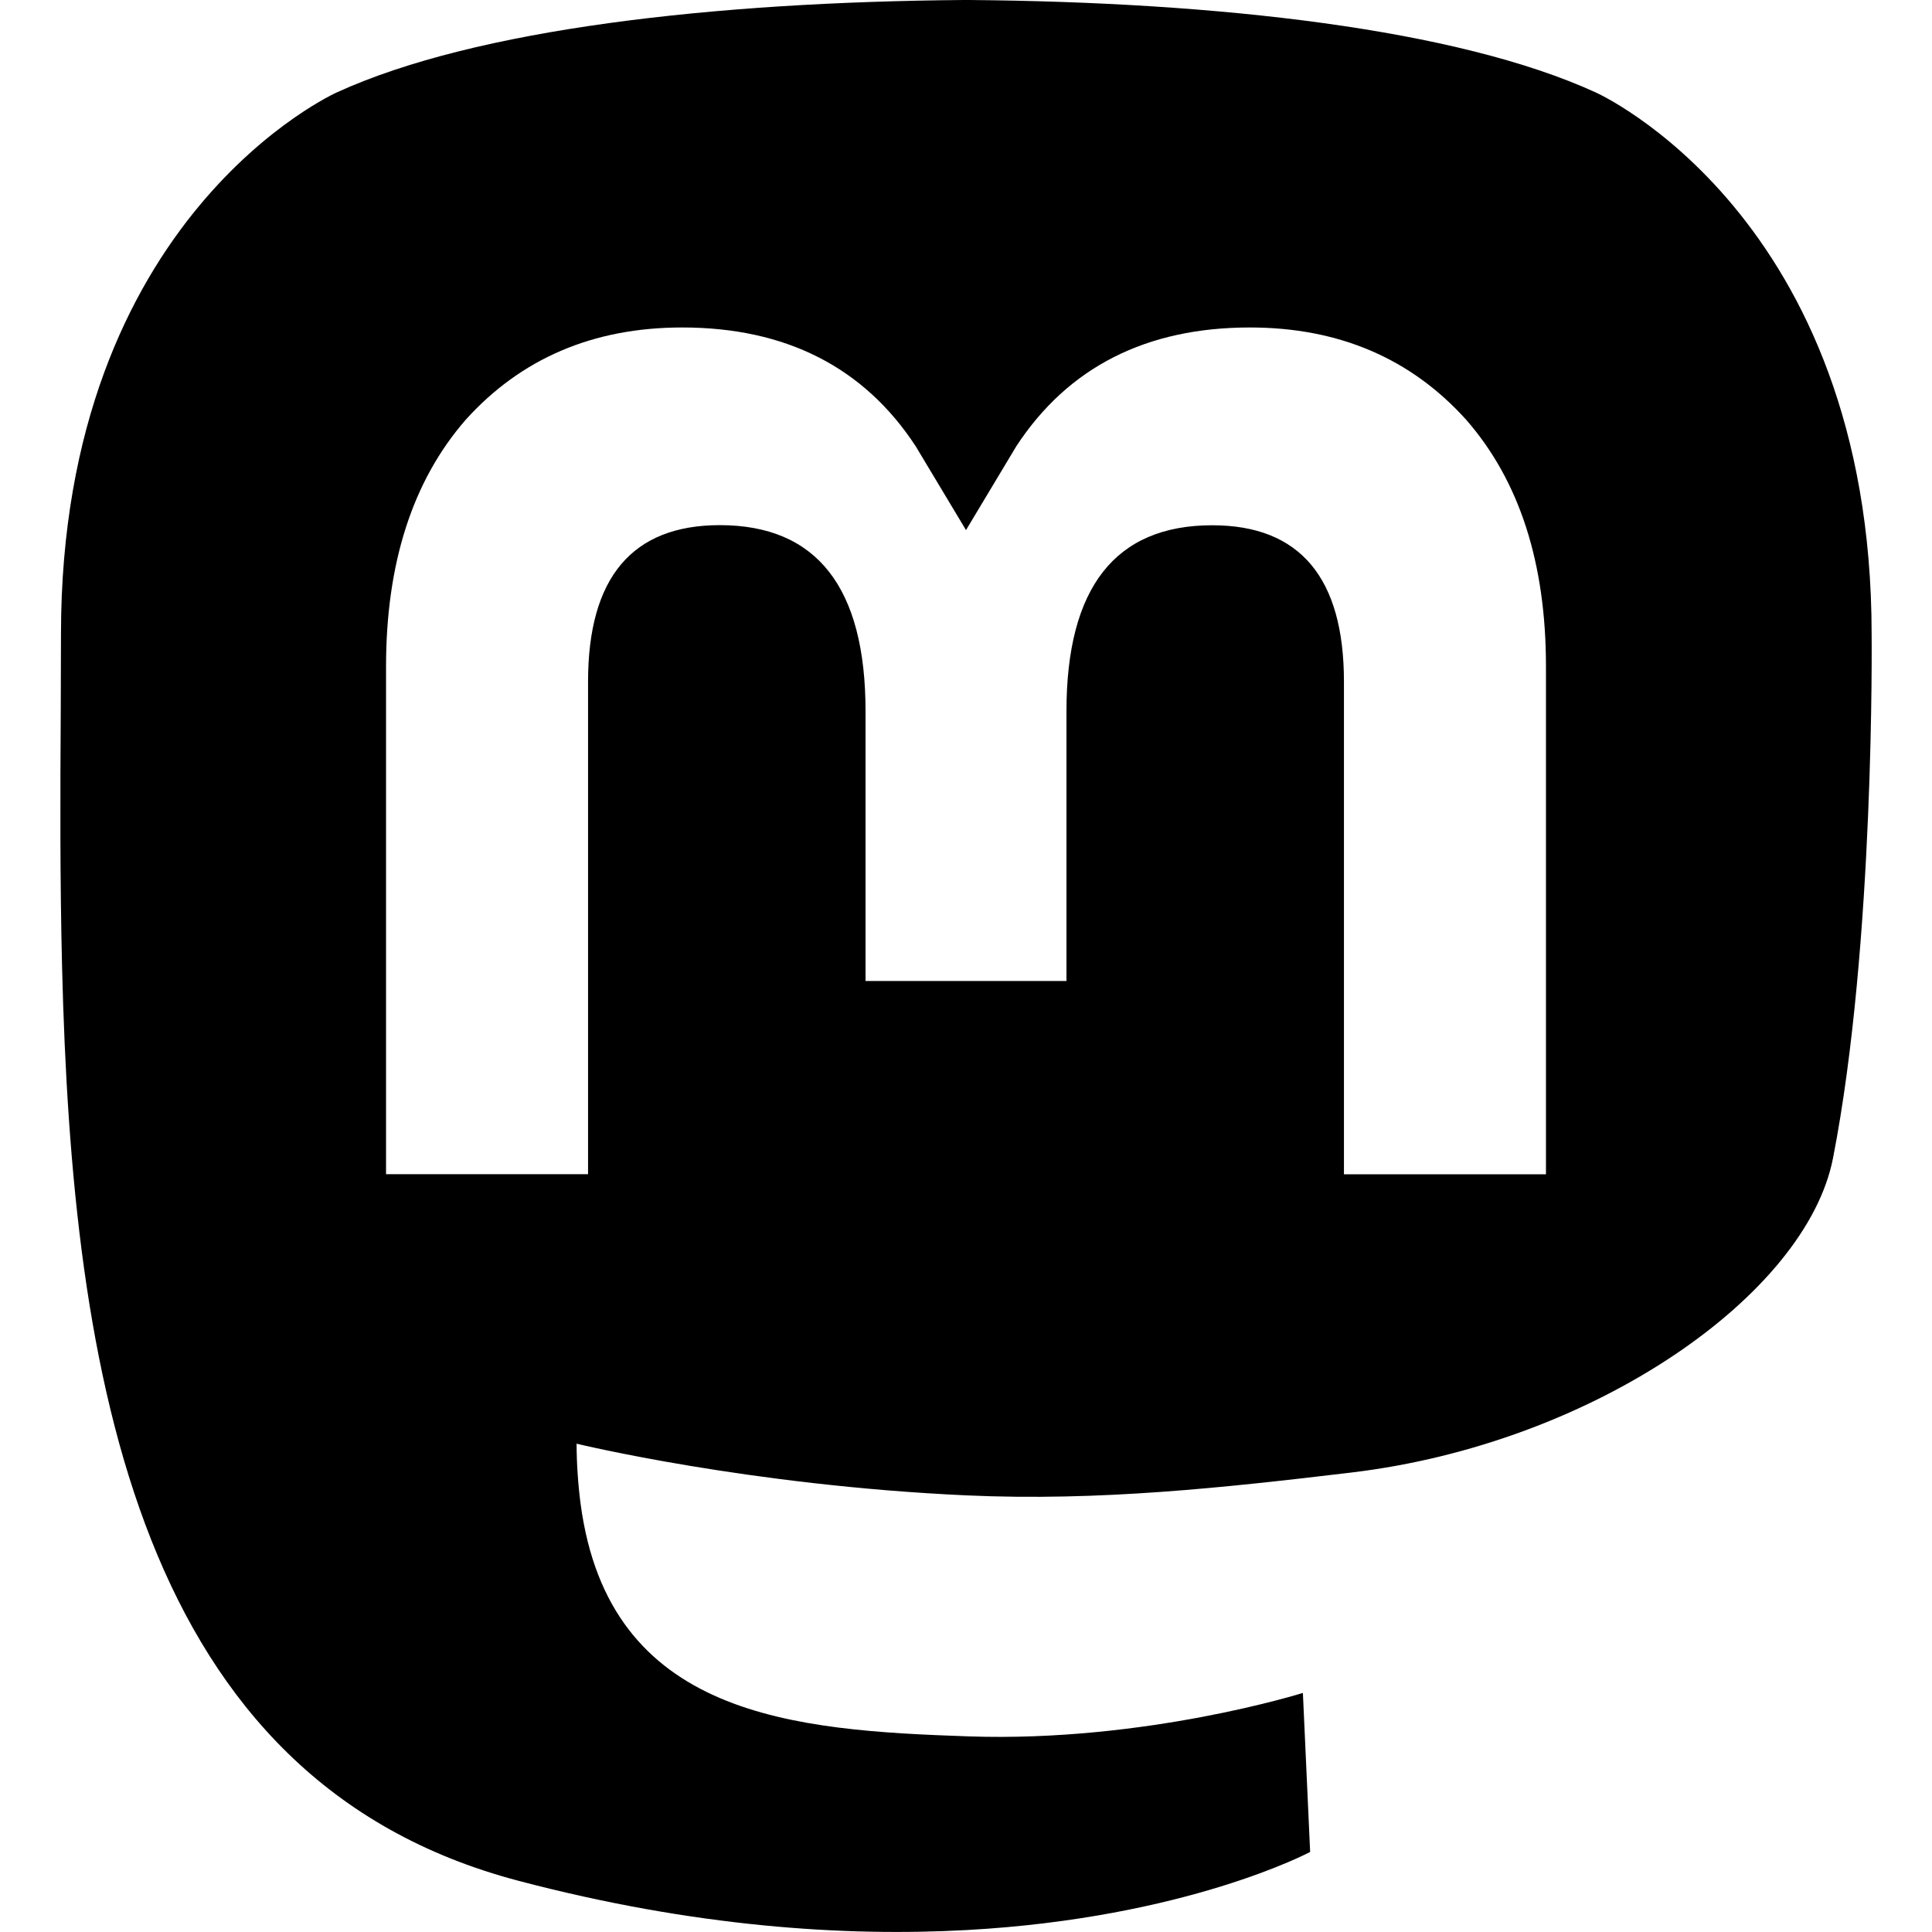
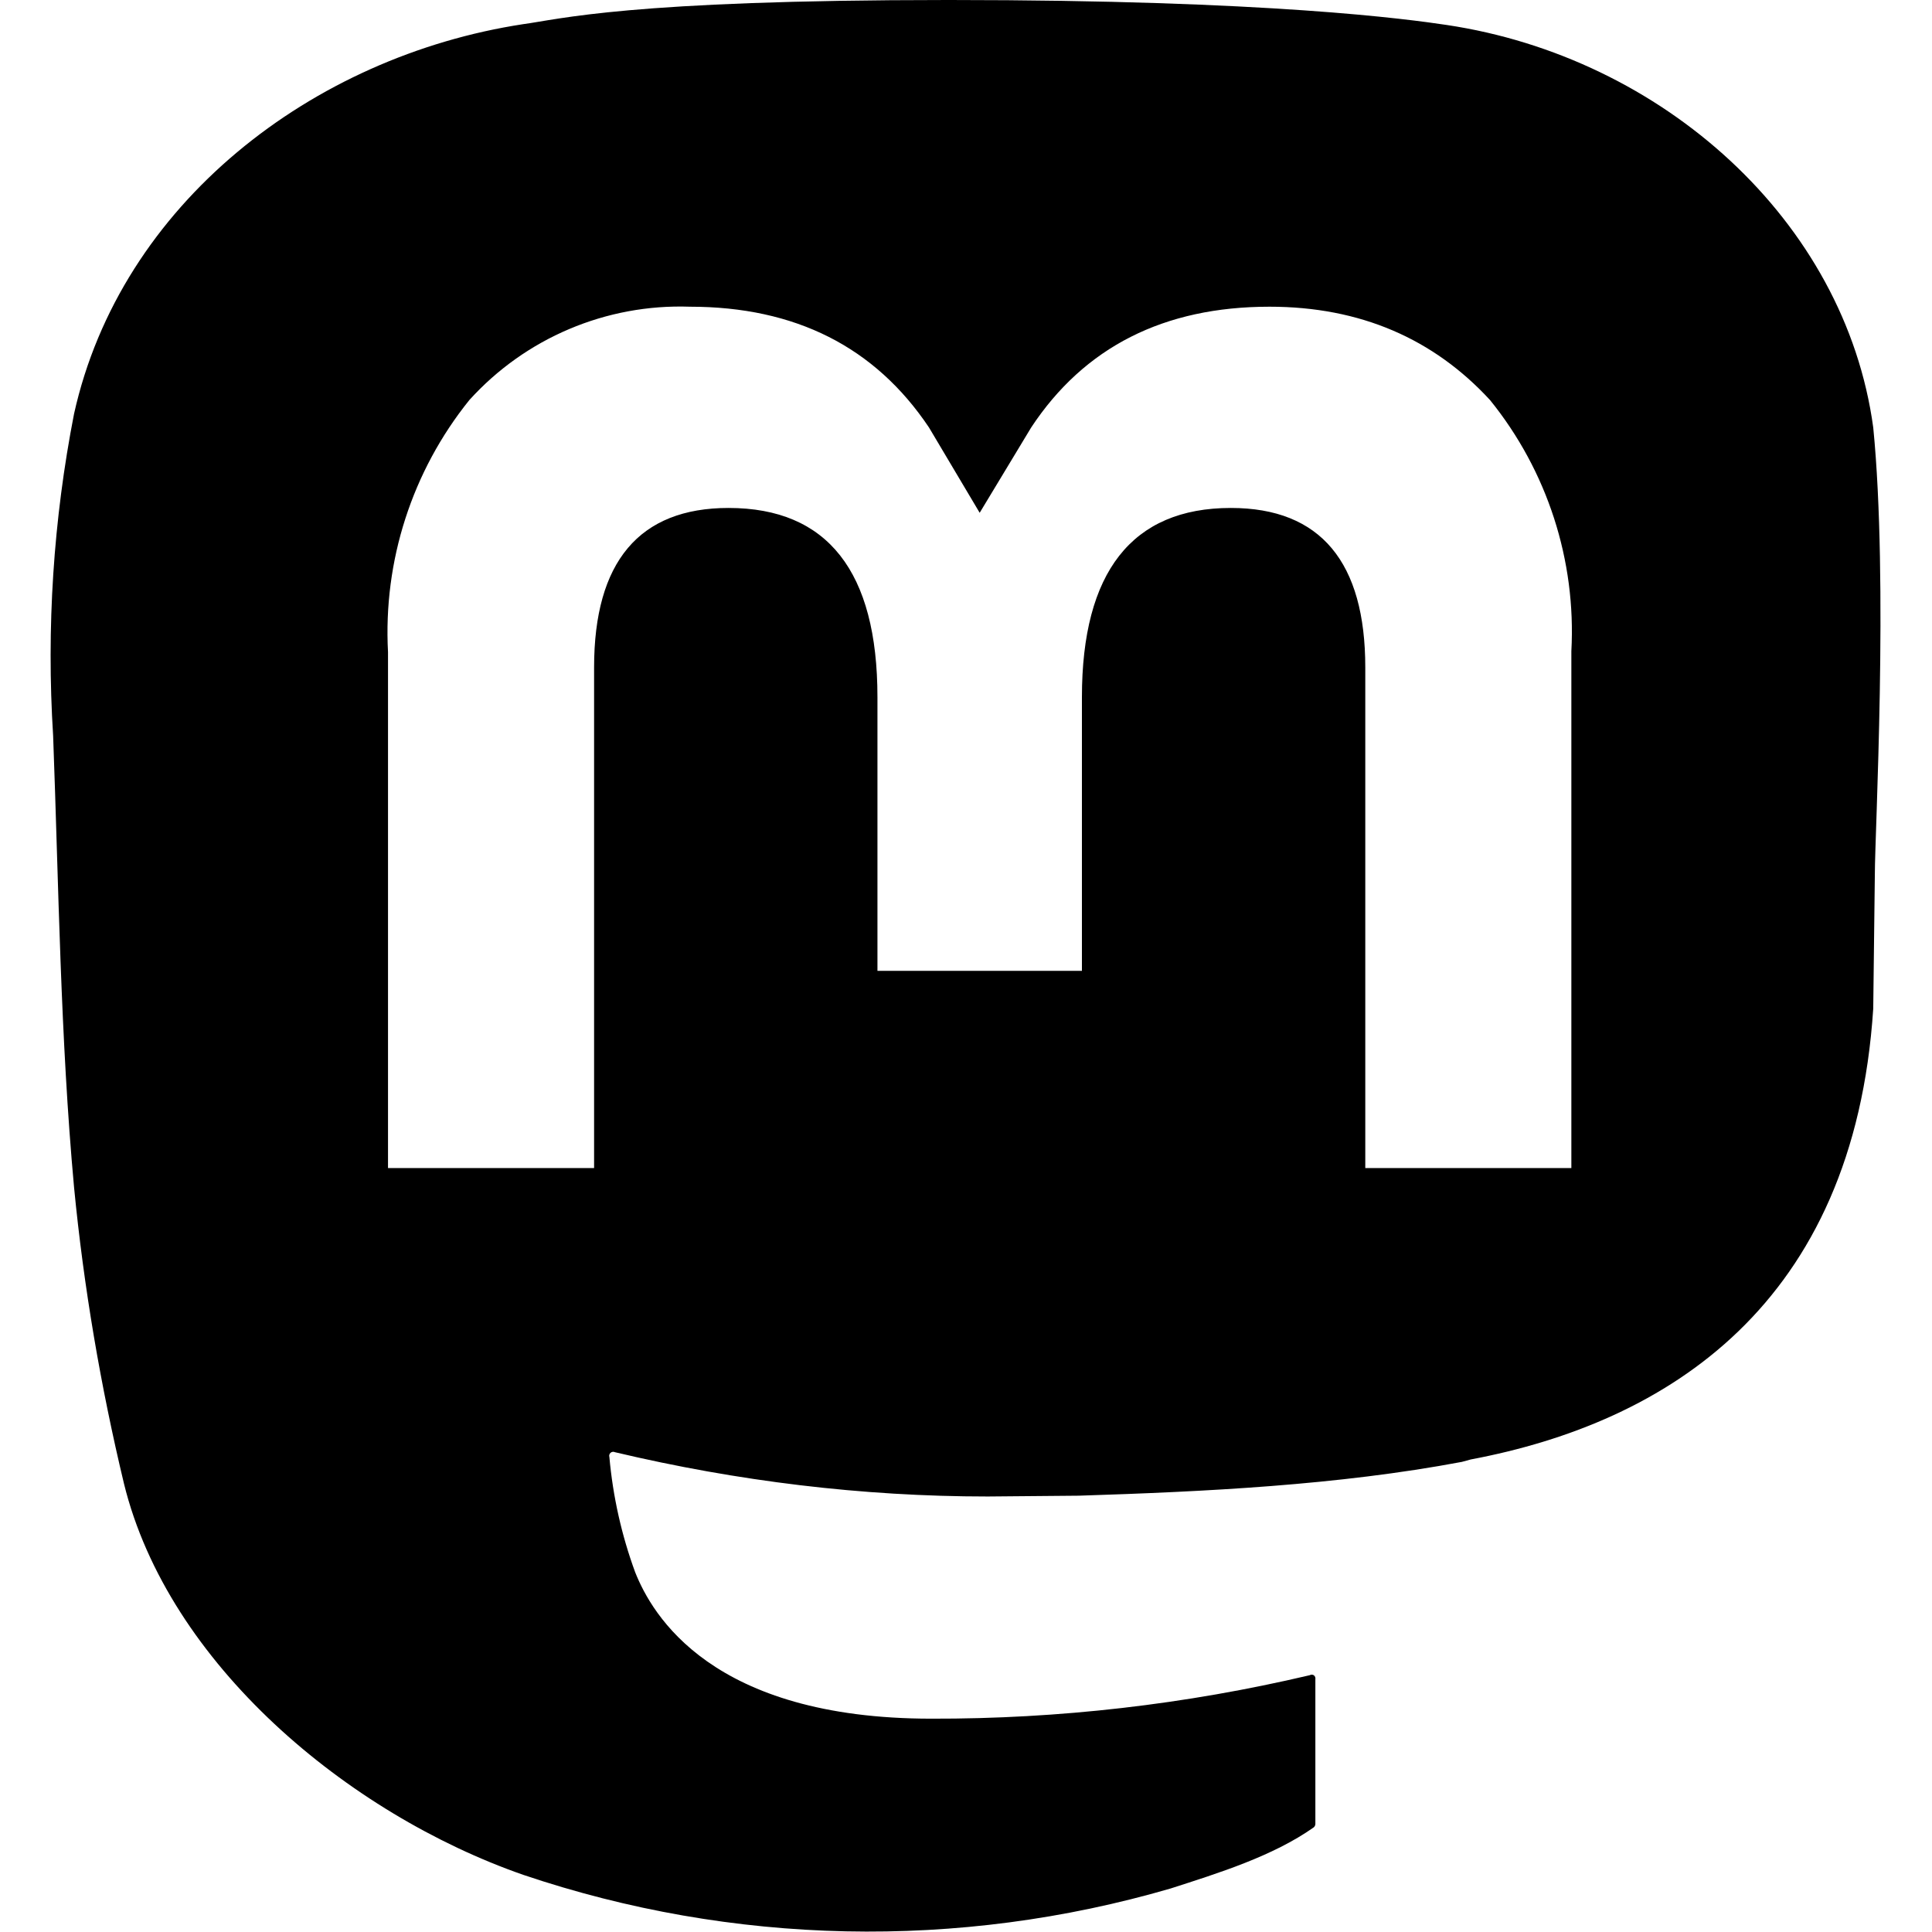
- <svg xmlns="http://www.w3.org/2000/svg" width="16" height="16" fill="currentColor" class="bi bi-mastodon" viewBox="0 0 16 16">
-   <path d="M11.19 12.195c2.016-.24 3.77-1.475 3.99-2.603.348-1.778.32-4.339.32-4.339 0-3.47-2.286-4.488-2.286-4.488C12.062.238 10.083.017 8.027 0h-.05C5.92.017 3.942.238 2.79.765c0 0-2.285 1.017-2.285 4.488l-.002.662c-.004.64-.007 1.35.011 2.091.083 3.394.626 6.74 3.78 7.57 1.454.383 2.703.463 3.709.408 1.823-.1 2.847-.647 2.847-.647l-.06-1.317s-1.303.41-2.767.36c-1.45-.05-2.98-.156-3.215-1.928a4 4 0 0 1-.033-.496s1.424.346 3.228.428c1.103.05 2.137-.064 3.188-.189zm1.613-2.47H11.13v-4.08c0-.859-.364-1.295-1.091-1.295-.804 0-1.207.517-1.207 1.541v2.233H7.168V5.89c0-1.024-.403-1.541-1.207-1.541-.727 0-1.091.436-1.091 1.296v4.079H3.197V5.522q0-1.288.66-2.046c.456-.505 1.052-.764 1.793-.764.856 0 1.504.328 1.933.983L8 4.39l.417-.695c.429-.655 1.077-.983 1.934-.983.74 0 1.336.259 1.791.764q.662.757.661 2.046z" />
+ <svg xmlns="http://www.w3.org/2000/svg" viewBox="0 0 24 24">
+   <path d="M23.27 5.31c-.35-2.57-2.62-4.6-5.3-5C17.5.24 15.78 0 11.8 0h-.03C7.8 0 6.95.24 6.5.3 3.88.7 1.5 2.53.92 5.14a15.7 15.7 0 0 0-.26 4c.07 1.88.09 3.75.26 5.61.12 1.24.33 2.47.62 3.68.55 2.24 2.78 4.1 4.96 4.86a13.41 13.41 0 0 0 8.04.17c.59-.19 1.27-.4 1.78-.76a.06.06 0 0 0 .02-.04v-1.8a.05.05 0 0 0-.02-.05.05.05 0 0 0-.05 0 20.28 20.28 0 0 1-4.7.54c-2.73 0-3.47-1.29-3.68-1.82a5.6 5.6 0 0 1-.32-1.43.05.05 0 0 1 .07-.06c1.52.36 3.07.55 4.63.55l1.13-.01c1.57-.05 3.22-.13 4.76-.42l.11-.03c2.44-.46 4.76-1.92 5-5.6l.02-1.67c0-.51.17-3.63-.02-5.55zm-3.75 9.2h-2.56V8.29c0-1.3-.55-1.98-1.67-1.98-1.23 0-1.85.8-1.85 2.35v3.4H10.9v-3.4c0-1.56-.62-2.35-1.85-2.35-1.11 0-1.67.67-1.67 1.98v6.22H4.82V8.1a4.6 4.6 0 0 1 1.01-3.13 3.53 3.53 0 0 1 2.74-1.16c1.31 0 2.3.5 2.97 1.5l.63 1.06.64-1.06c.66-1 1.65-1.5 2.96-1.5 1.13 0 2.04.4 2.74 1.16a4.57 4.57 0 0 1 1.01 3.12z" />
</svg>
